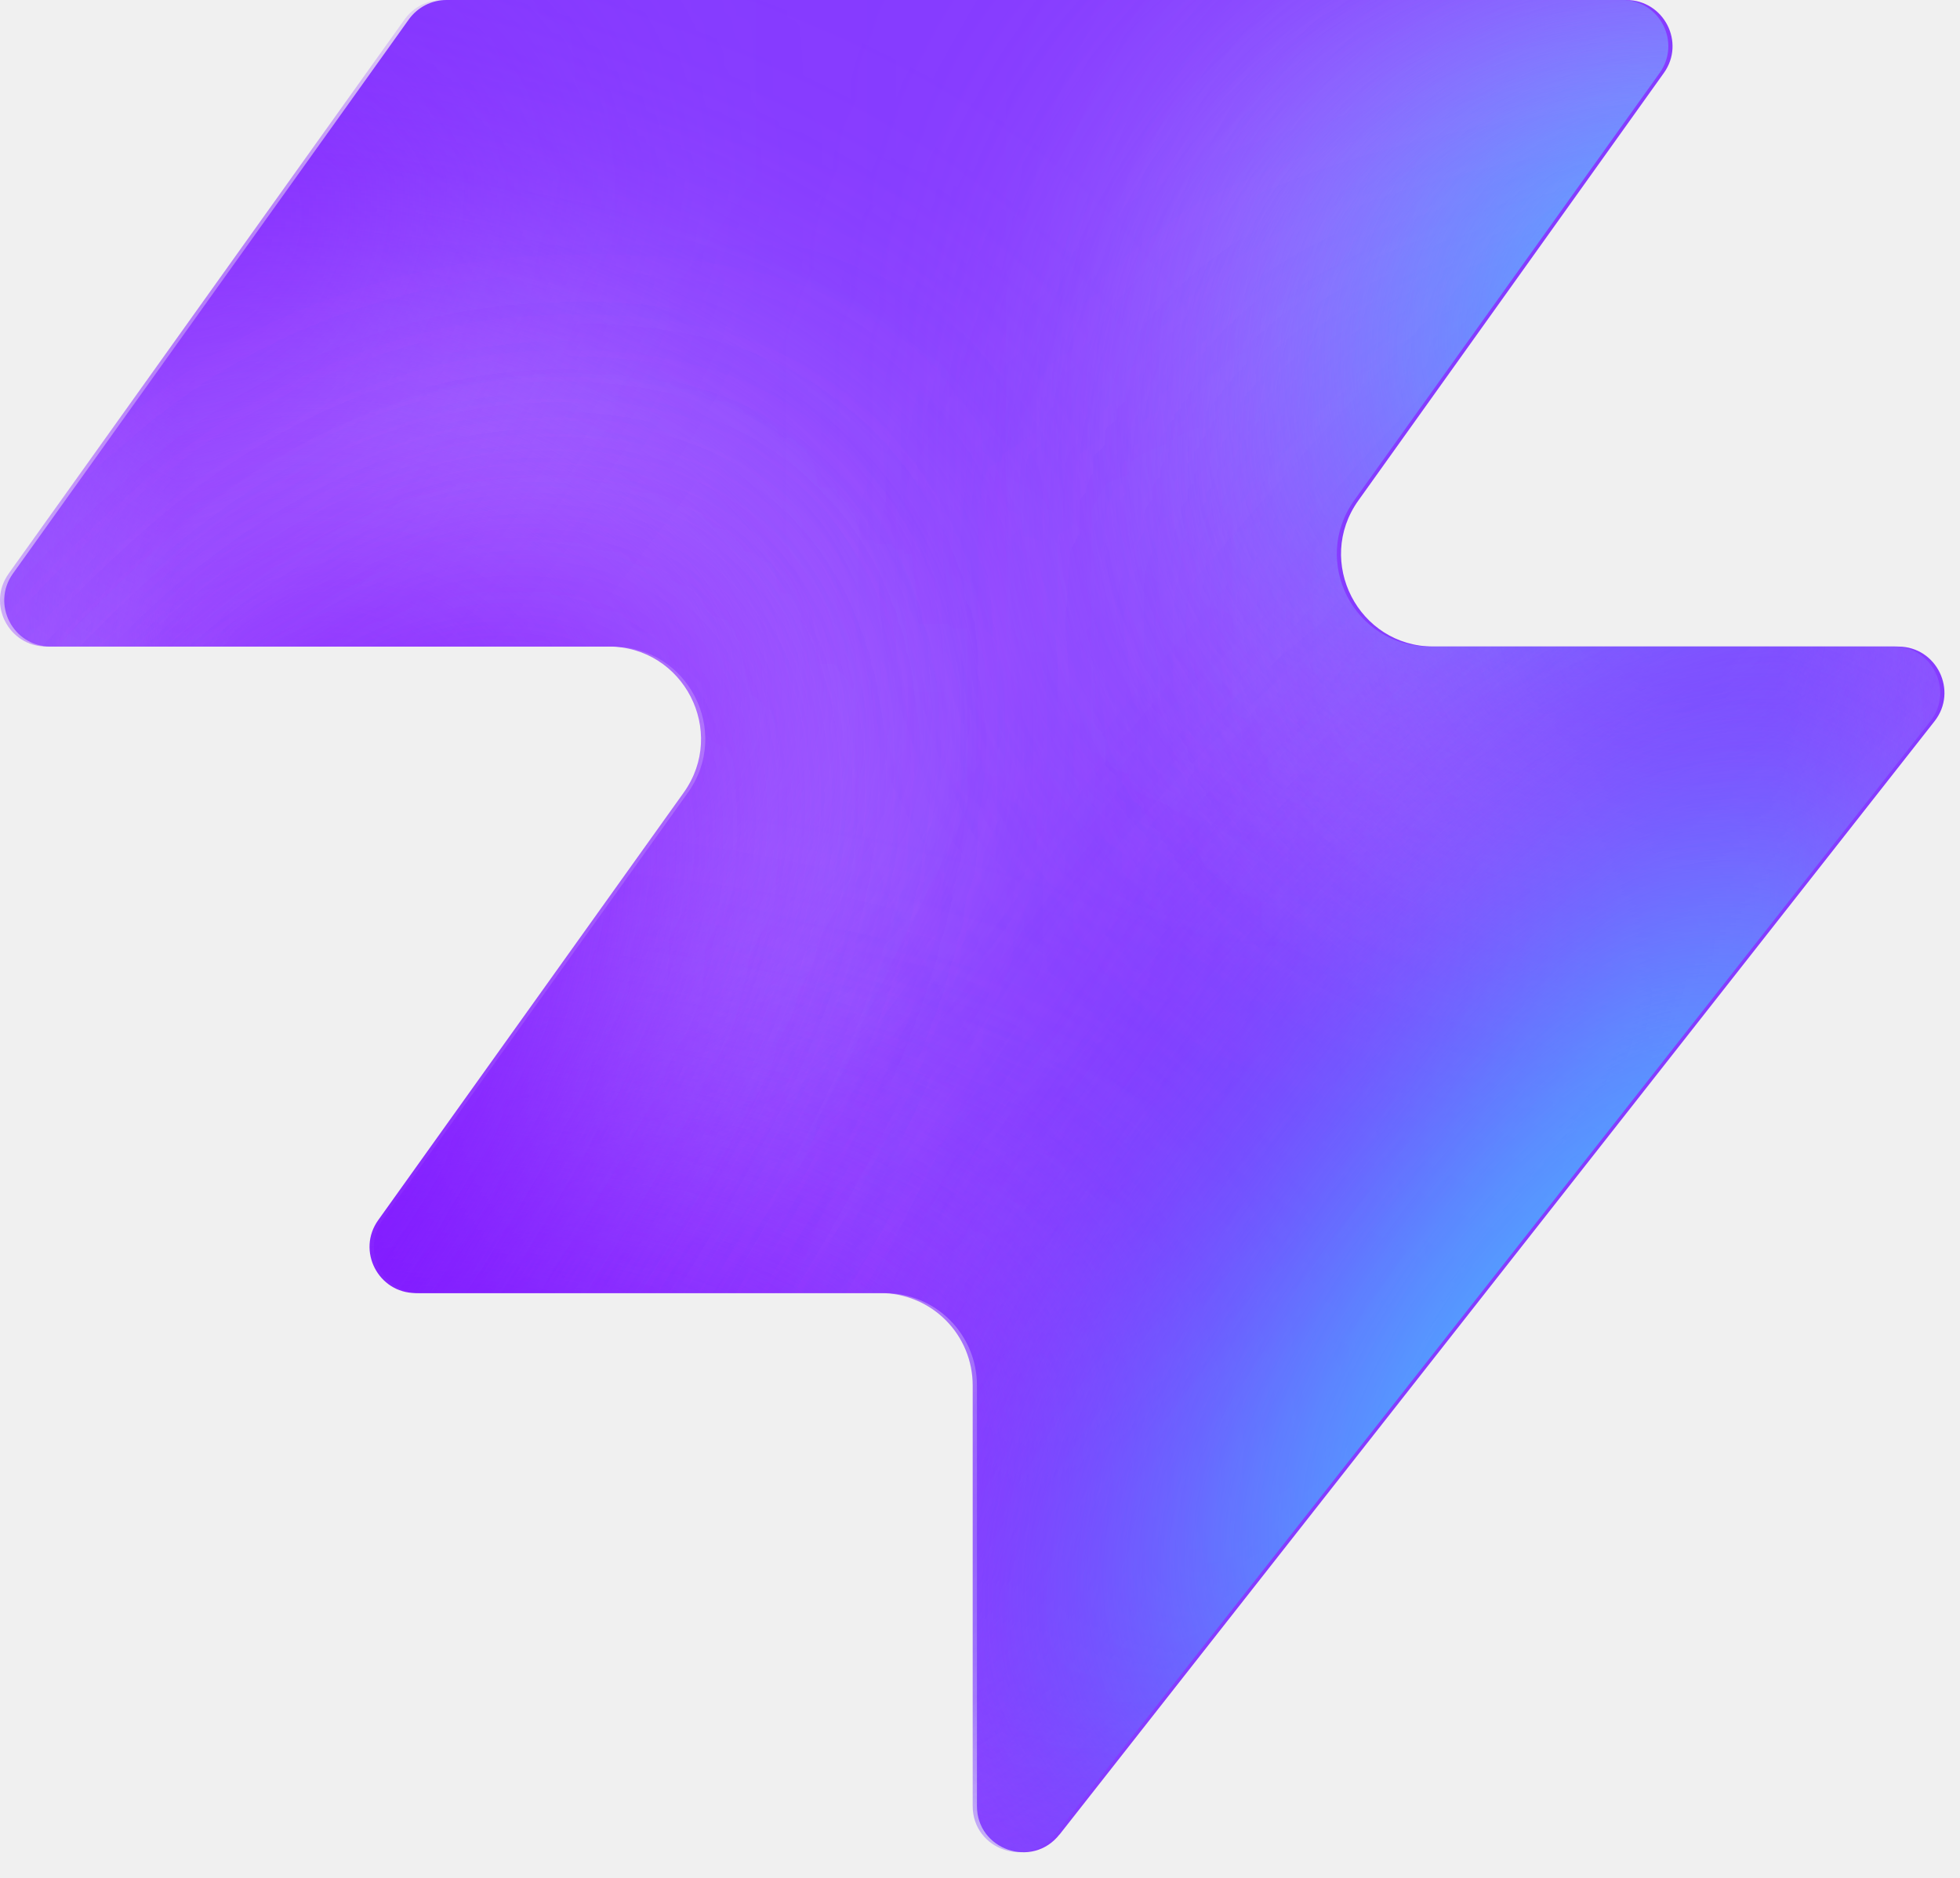
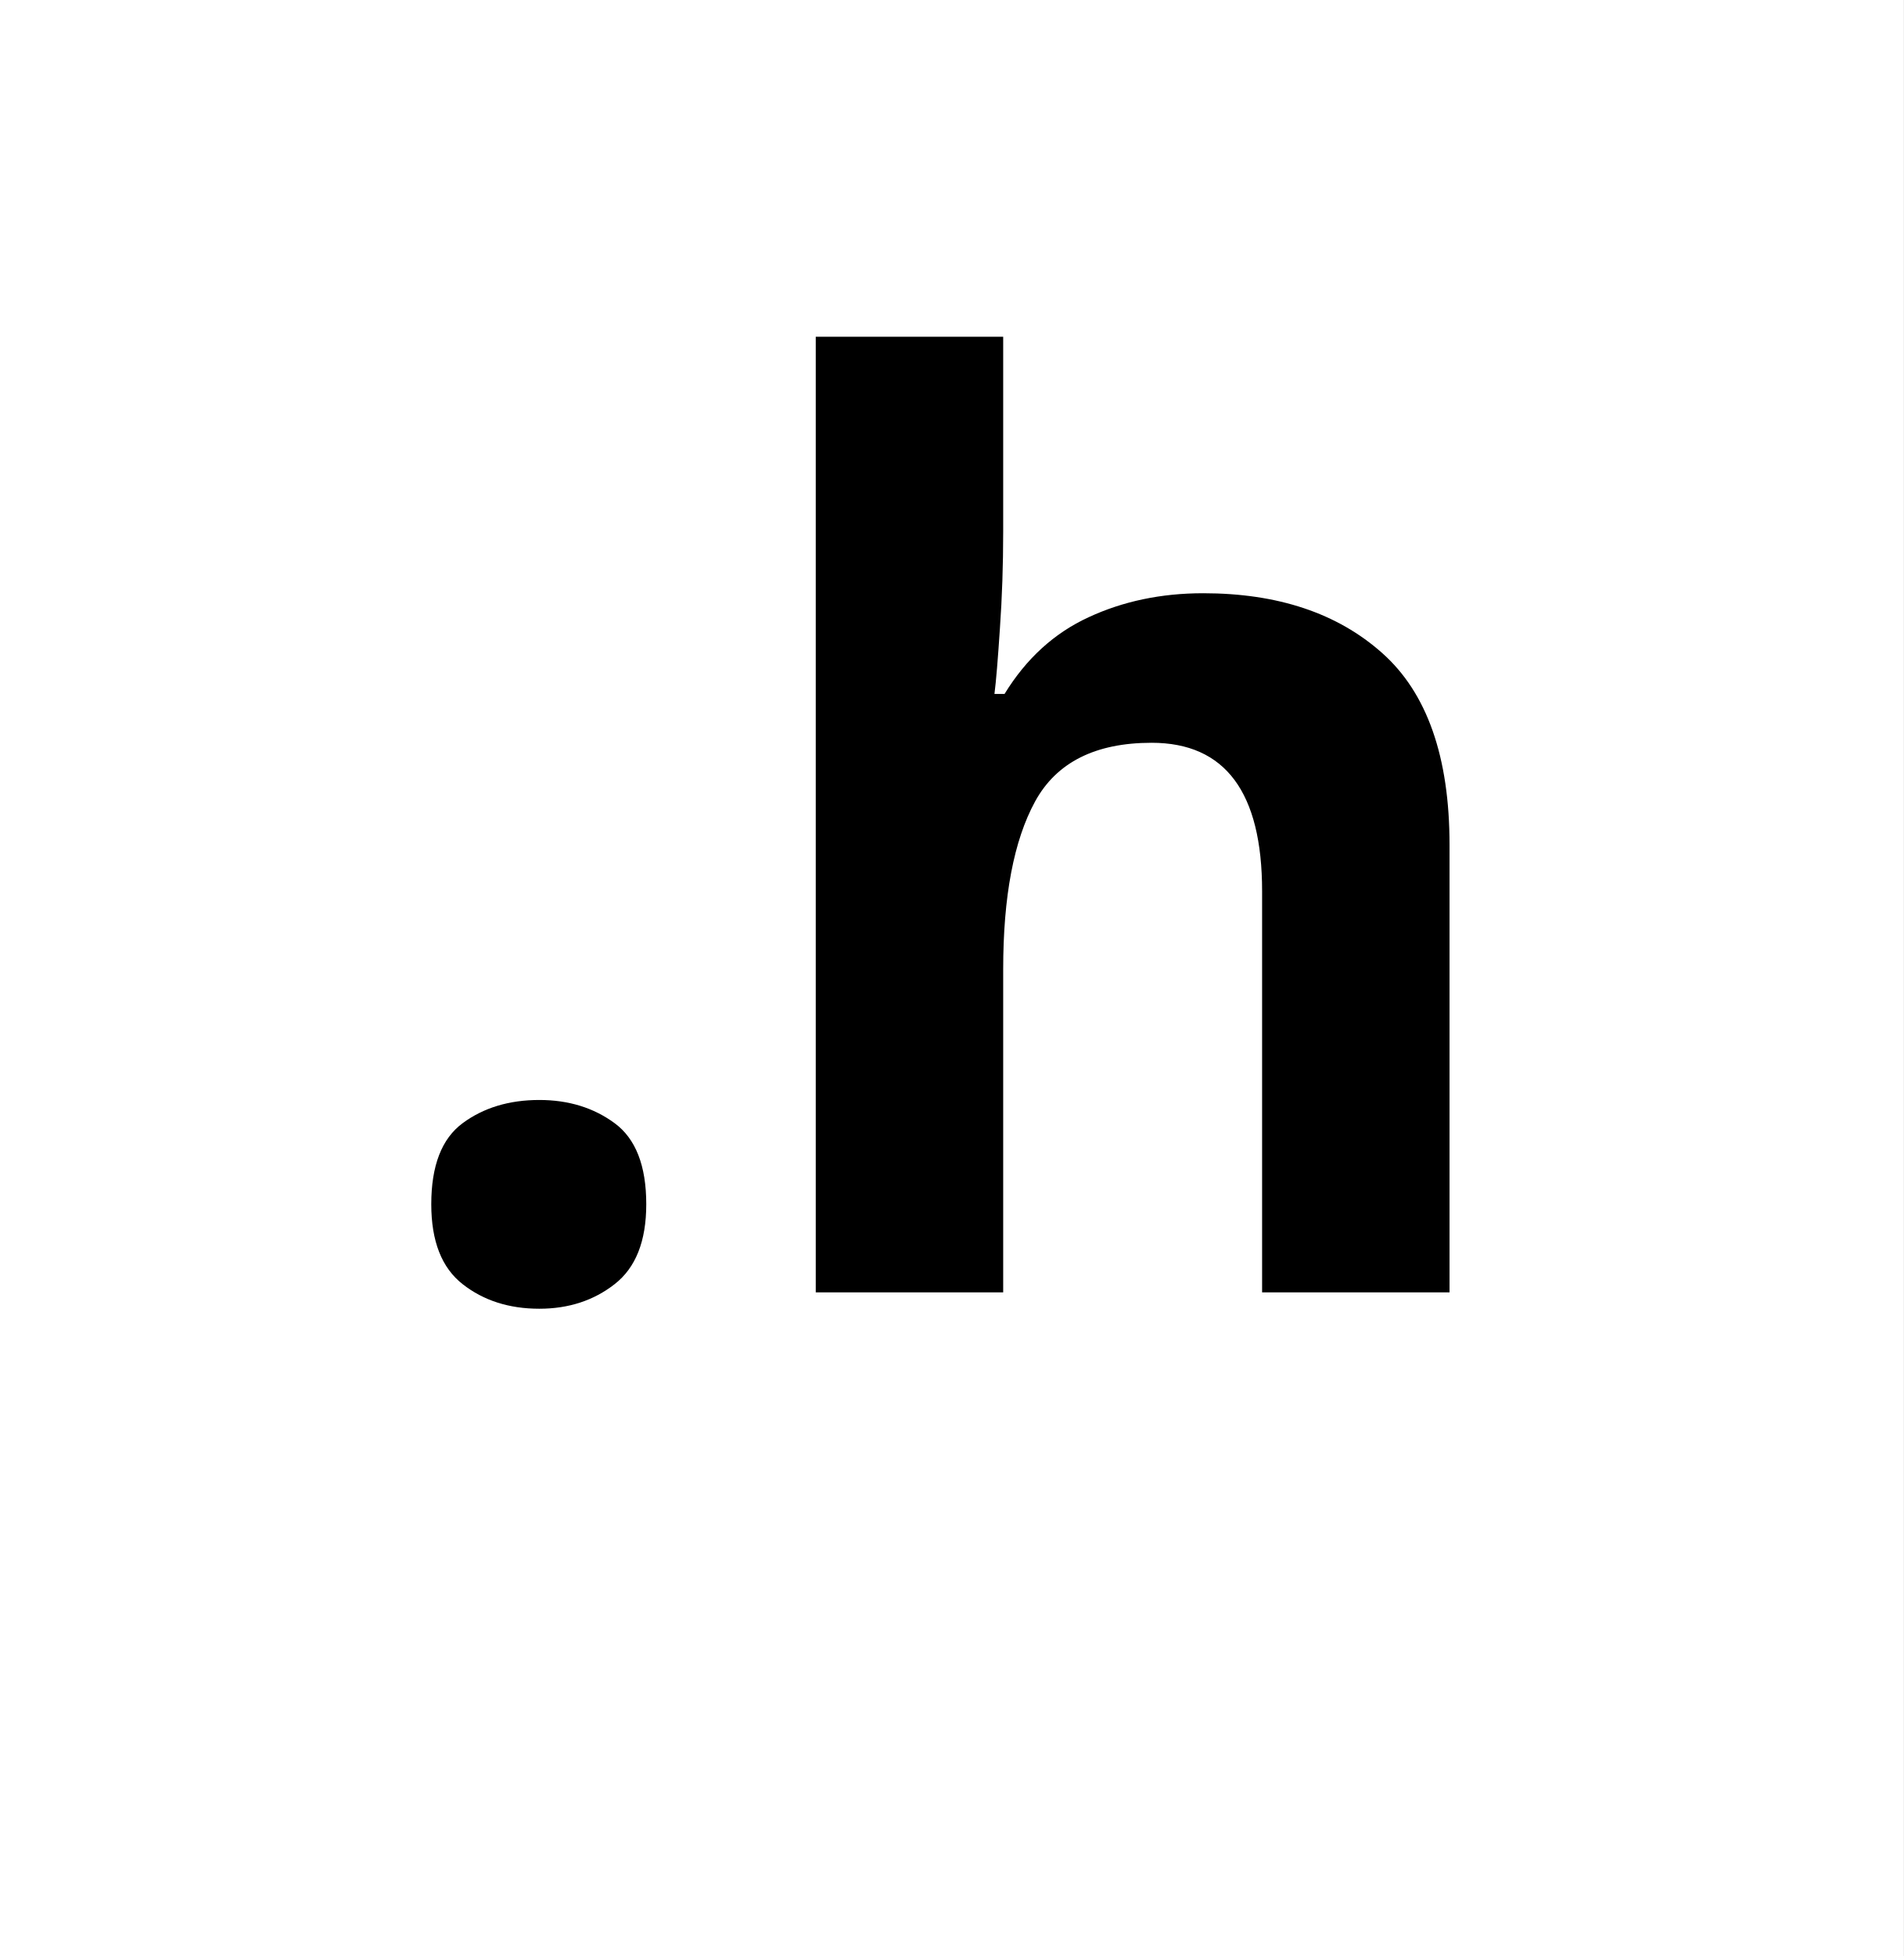
- <svg xmlns="http://www.w3.org/2000/svg" width="48" height="46" fill="none" viewBox="0 0 48 46">
-   <path fill="#863bff" d="M25.946 44.938c-.664.845-2.021.375-2.021-.698V33.937a2.26 2.26 0 0 0-2.262-2.262H10.287c-.92 0-1.456-1.04-.92-1.788l7.48-10.471c1.07-1.497 0-3.578-1.842-3.578H1.237c-.92 0-1.456-1.04-.92-1.788L10.013.474c.214-.297.556-.474.92-.474h28.894c.92 0 1.456 1.04.92 1.788l-7.48 10.471c-1.07 1.498 0 3.579 1.842 3.579h11.377c.943 0 1.473 1.088.89 1.83L25.947 44.94z" style="fill:#863bff;fill:color(display-p3 .525 .23 1);fill-opacity:1" />
-   <mask id="a" width="48" height="46" x="0" y="0" maskUnits="userSpaceOnUse" style="mask-type:alpha">
-     <path fill="#000" d="M25.842 44.938c-.664.844-2.021.375-2.021-.698V33.937a2.26 2.26 0 0 0-2.262-2.262H10.183c-.92 0-1.456-1.04-.92-1.788l7.48-10.471c1.07-1.498 0-3.579-1.842-3.579H1.133c-.92 0-1.456-1.04-.92-1.787L9.91.473c.214-.297.556-.474.92-.474h28.894c.92 0 1.456 1.04.92 1.788l-7.48 10.471c-1.07 1.498 0 3.578 1.842 3.578h11.377c.943 0 1.473 1.088.89 1.832L25.843 44.94z" style="fill:#000;fill-opacity:1" />
-   </mask>
-   <g mask="url(#a)">
-     <g filter="url(#b)">
-       <ellipse cx="5.508" cy="14.704" fill="#ede6ff" rx="5.508" ry="14.704" style="fill:#ede6ff;fill:color(display-p3 .927 .903 1);fill-opacity:1" transform="matrix(.00324 1 1 -.00324 -4.47 31.516)" />
-     </g>
-     <g filter="url(#c)">
-       <ellipse cx="10.399" cy="29.851" fill="#ede6ff" rx="10.399" ry="29.851" style="fill:#ede6ff;fill:color(display-p3 .927 .903 1);fill-opacity:1" transform="matrix(.00324 1 1 -.00324 -39.328 7.883)" />
-     </g>
-     <g filter="url(#d)">
-       <ellipse cx="5.508" cy="30.487" fill="#7e14ff" rx="5.508" ry="30.487" style="fill:#7e14ff;fill:color(display-p3 .492 .077 1);fill-opacity:1" transform="rotate(89.814 -25.913 -14.639)scale(1 -1)" />
-     </g>
-     <g filter="url(#e)">
-       <ellipse cx="5.508" cy="30.599" fill="#7e14ff" rx="5.508" ry="30.599" style="fill:#7e14ff;fill:color(display-p3 .492 .077 1);fill-opacity:1" transform="rotate(89.814 -32.644 -3.334)scale(1 -1)" />
-     </g>
-     <g filter="url(#f)">
-       <ellipse cx="5.508" cy="30.599" fill="#7e14ff" rx="5.508" ry="30.599" style="fill:#7e14ff;fill:color(display-p3 .492 .077 1);fill-opacity:1" transform="matrix(.00324 1 1 -.00324 -34.34 30.47)" />
-     </g>
-     <g filter="url(#g)">
-       <ellipse cx="14.072" cy="22.078" fill="#ede6ff" rx="14.072" ry="22.078" style="fill:#ede6ff;fill:color(display-p3 .927 .903 1);fill-opacity:1" transform="rotate(93.35 24.506 48.493)scale(-1 1)" />
-     </g>
-     <g filter="url(#h)">
-       <ellipse cx="3.47" cy="21.501" fill="#7e14ff" rx="3.47" ry="21.501" style="fill:#7e14ff;fill:color(display-p3 .492 .077 1);fill-opacity:1" transform="rotate(89.009 28.708 47.59)scale(-1 1)" />
-     </g>
-     <g filter="url(#i)">
-       <ellipse cx="3.47" cy="21.501" fill="#7e14ff" rx="3.47" ry="21.501" style="fill:#7e14ff;fill:color(display-p3 .492 .077 1);fill-opacity:1" transform="rotate(89.009 28.708 47.59)scale(-1 1)" />
-     </g>
-     <g filter="url(#j)">
-       <ellipse cx=".387" cy="8.972" fill="#7e14ff" rx="4.407" ry="29.108" style="fill:#7e14ff;fill:color(display-p3 .492 .077 1);fill-opacity:1" transform="rotate(39.51 .387 8.972)" />
-     </g>
-     <g filter="url(#k)">
-       <ellipse cx="47.523" cy="-6.092" fill="#7e14ff" rx="4.407" ry="29.108" style="fill:#7e14ff;fill:color(display-p3 .492 .077 1);fill-opacity:1" transform="rotate(37.892 47.523 -6.092)" />
-     </g>
-     <g filter="url(#l)">
-       <ellipse cx="41.412" cy="6.333" fill="#47bfff" rx="5.971" ry="9.665" style="fill:#47bfff;fill:color(display-p3 .28 .748 1);fill-opacity:1" transform="rotate(37.892 41.412 6.333)" />
-     </g>
-     <g filter="url(#m)">
-       <ellipse cx="-1.879" cy="38.332" fill="#7e14ff" rx="4.407" ry="29.108" style="fill:#7e14ff;fill:color(display-p3 .492 .077 1);fill-opacity:1" transform="rotate(37.892 -1.88 38.332)" />
-     </g>
-     <g filter="url(#n)">
-       <ellipse cx="-1.879" cy="38.332" fill="#7e14ff" rx="4.407" ry="29.108" style="fill:#7e14ff;fill:color(display-p3 .492 .077 1);fill-opacity:1" transform="rotate(37.892 -1.88 38.332)" />
-     </g>
-     <g filter="url(#o)">
-       <ellipse cx="35.651" cy="29.907" fill="#7e14ff" rx="4.407" ry="29.108" style="fill:#7e14ff;fill:color(display-p3 .492 .077 1);fill-opacity:1" transform="rotate(37.892 35.651 29.907)" />
-     </g>
-     <g filter="url(#p)">
-       <ellipse cx="38.418" cy="32.4" fill="#47bfff" rx="5.971" ry="15.297" style="fill:#47bfff;fill:color(display-p3 .28 .748 1);fill-opacity:1" transform="rotate(37.892 38.418 32.4)" />
-     </g>
-   </g>
-   <defs>
-     <filter id="b" width="60.045" height="41.654" x="-19.77" y="16.149" color-interpolation-filters="sRGB" filterUnits="userSpaceOnUse">
-       <feFlood flood-opacity="0" result="BackgroundImageFix" />
-       <feBlend in="SourceGraphic" in2="BackgroundImageFix" result="shape" />
-       <feGaussianBlur result="effect1_foregroundBlur_2002_17158" stdDeviation="7.659" />
-     </filter>
-     <filter id="c" width="90.34" height="51.437" x="-54.613" y="-7.533" color-interpolation-filters="sRGB" filterUnits="userSpaceOnUse">
-       <feFlood flood-opacity="0" result="BackgroundImageFix" />
-       <feBlend in="SourceGraphic" in2="BackgroundImageFix" result="shape" />
-       <feGaussianBlur result="effect1_foregroundBlur_2002_17158" stdDeviation="7.659" />
-     </filter>
-     <filter id="d" width="79.355" height="29.4" x="-49.64" y="2.03" color-interpolation-filters="sRGB" filterUnits="userSpaceOnUse">
-       <feFlood flood-opacity="0" result="BackgroundImageFix" />
-       <feBlend in="SourceGraphic" in2="BackgroundImageFix" result="shape" />
-       <feGaussianBlur result="effect1_foregroundBlur_2002_17158" stdDeviation="4.596" />
-     </filter>
-     <filter id="e" width="79.579" height="29.4" x="-45.045" y="20.029" color-interpolation-filters="sRGB" filterUnits="userSpaceOnUse">
-       <feFlood flood-opacity="0" result="BackgroundImageFix" />
-       <feBlend in="SourceGraphic" in2="BackgroundImageFix" result="shape" />
-       <feGaussianBlur result="effect1_foregroundBlur_2002_17158" stdDeviation="4.596" />
-     </filter>
-     <filter id="f" width="79.579" height="29.4" x="-43.513" y="21.178" color-interpolation-filters="sRGB" filterUnits="userSpaceOnUse">
-       <feFlood flood-opacity="0" result="BackgroundImageFix" />
-       <feBlend in="SourceGraphic" in2="BackgroundImageFix" result="shape" />
-       <feGaussianBlur result="effect1_foregroundBlur_2002_17158" stdDeviation="4.596" />
-     </filter>
-     <filter id="g" width="74.749" height="58.852" x="15.756" y="-17.901" color-interpolation-filters="sRGB" filterUnits="userSpaceOnUse">
-       <feFlood flood-opacity="0" result="BackgroundImageFix" />
-       <feBlend in="SourceGraphic" in2="BackgroundImageFix" result="shape" />
-       <feGaussianBlur result="effect1_foregroundBlur_2002_17158" stdDeviation="7.659" />
-     </filter>
-     <filter id="h" width="61.377" height="25.362" x="23.548" y="2.284" color-interpolation-filters="sRGB" filterUnits="userSpaceOnUse">
-       <feFlood flood-opacity="0" result="BackgroundImageFix" />
-       <feBlend in="SourceGraphic" in2="BackgroundImageFix" result="shape" />
-       <feGaussianBlur result="effect1_foregroundBlur_2002_17158" stdDeviation="4.596" />
-     </filter>
-     <filter id="i" width="61.377" height="25.362" x="23.548" y="2.284" color-interpolation-filters="sRGB" filterUnits="userSpaceOnUse">
-       <feFlood flood-opacity="0" result="BackgroundImageFix" />
-       <feBlend in="SourceGraphic" in2="BackgroundImageFix" result="shape" />
-       <feGaussianBlur result="effect1_foregroundBlur_2002_17158" stdDeviation="4.596" />
-     </filter>
-     <filter id="j" width="56.045" height="63.649" x="-27.636" y="-22.853" color-interpolation-filters="sRGB" filterUnits="userSpaceOnUse">
-       <feFlood flood-opacity="0" result="BackgroundImageFix" />
-       <feBlend in="SourceGraphic" in2="BackgroundImageFix" result="shape" />
-       <feGaussianBlur result="effect1_foregroundBlur_2002_17158" stdDeviation="4.596" />
-     </filter>
-     <filter id="k" width="54.814" height="64.646" x="20.116" y="-38.415" color-interpolation-filters="sRGB" filterUnits="userSpaceOnUse">
-       <feFlood flood-opacity="0" result="BackgroundImageFix" />
-       <feBlend in="SourceGraphic" in2="BackgroundImageFix" result="shape" />
-       <feGaussianBlur result="effect1_foregroundBlur_2002_17158" stdDeviation="4.596" />
-     </filter>
-     <filter id="l" width="33.541" height="35.313" x="24.641" y="-11.323" color-interpolation-filters="sRGB" filterUnits="userSpaceOnUse">
-       <feFlood flood-opacity="0" result="BackgroundImageFix" />
-       <feBlend in="SourceGraphic" in2="BackgroundImageFix" result="shape" />
-       <feGaussianBlur result="effect1_foregroundBlur_2002_17158" stdDeviation="4.596" />
-     </filter>
-     <filter id="m" width="54.814" height="64.646" x="-29.286" y="6.009" color-interpolation-filters="sRGB" filterUnits="userSpaceOnUse">
-       <feFlood flood-opacity="0" result="BackgroundImageFix" />
-       <feBlend in="SourceGraphic" in2="BackgroundImageFix" result="shape" />
-       <feGaussianBlur result="effect1_foregroundBlur_2002_17158" stdDeviation="4.596" />
-     </filter>
-     <filter id="n" width="54.814" height="64.646" x="-29.286" y="6.009" color-interpolation-filters="sRGB" filterUnits="userSpaceOnUse">
-       <feFlood flood-opacity="0" result="BackgroundImageFix" />
-       <feBlend in="SourceGraphic" in2="BackgroundImageFix" result="shape" />
-       <feGaussianBlur result="effect1_foregroundBlur_2002_17158" stdDeviation="4.596" />
-     </filter>
-     <filter id="o" width="54.814" height="64.646" x="8.244" y="-2.416" color-interpolation-filters="sRGB" filterUnits="userSpaceOnUse">
-       <feFlood flood-opacity="0" result="BackgroundImageFix" />
-       <feBlend in="SourceGraphic" in2="BackgroundImageFix" result="shape" />
-       <feGaussianBlur result="effect1_foregroundBlur_2002_17158" stdDeviation="4.596" />
-     </filter>
-     <filter id="p" width="39.409" height="43.623" x="18.713" y="10.588" color-interpolation-filters="sRGB" filterUnits="userSpaceOnUse">
-       <feFlood flood-opacity="0" result="BackgroundImageFix" />
-       <feBlend in="SourceGraphic" in2="BackgroundImageFix" result="shape" />
-       <feGaussianBlur result="effect1_foregroundBlur_2002_17158" stdDeviation="4.596" />
-     </filter>
-   </defs>
+ <svg xmlns="http://www.w3.org/2000/svg" width="109" height="112">
+   <rect width="100%" height="100%" fill="#FFFFFF" />
+   <text x="54.5" y="74" font-family="'Trebuchet MS', sans-serif" font-size="72" font-weight="bold" fill="#000000" text-anchor="middle">.h</text>
</svg>
